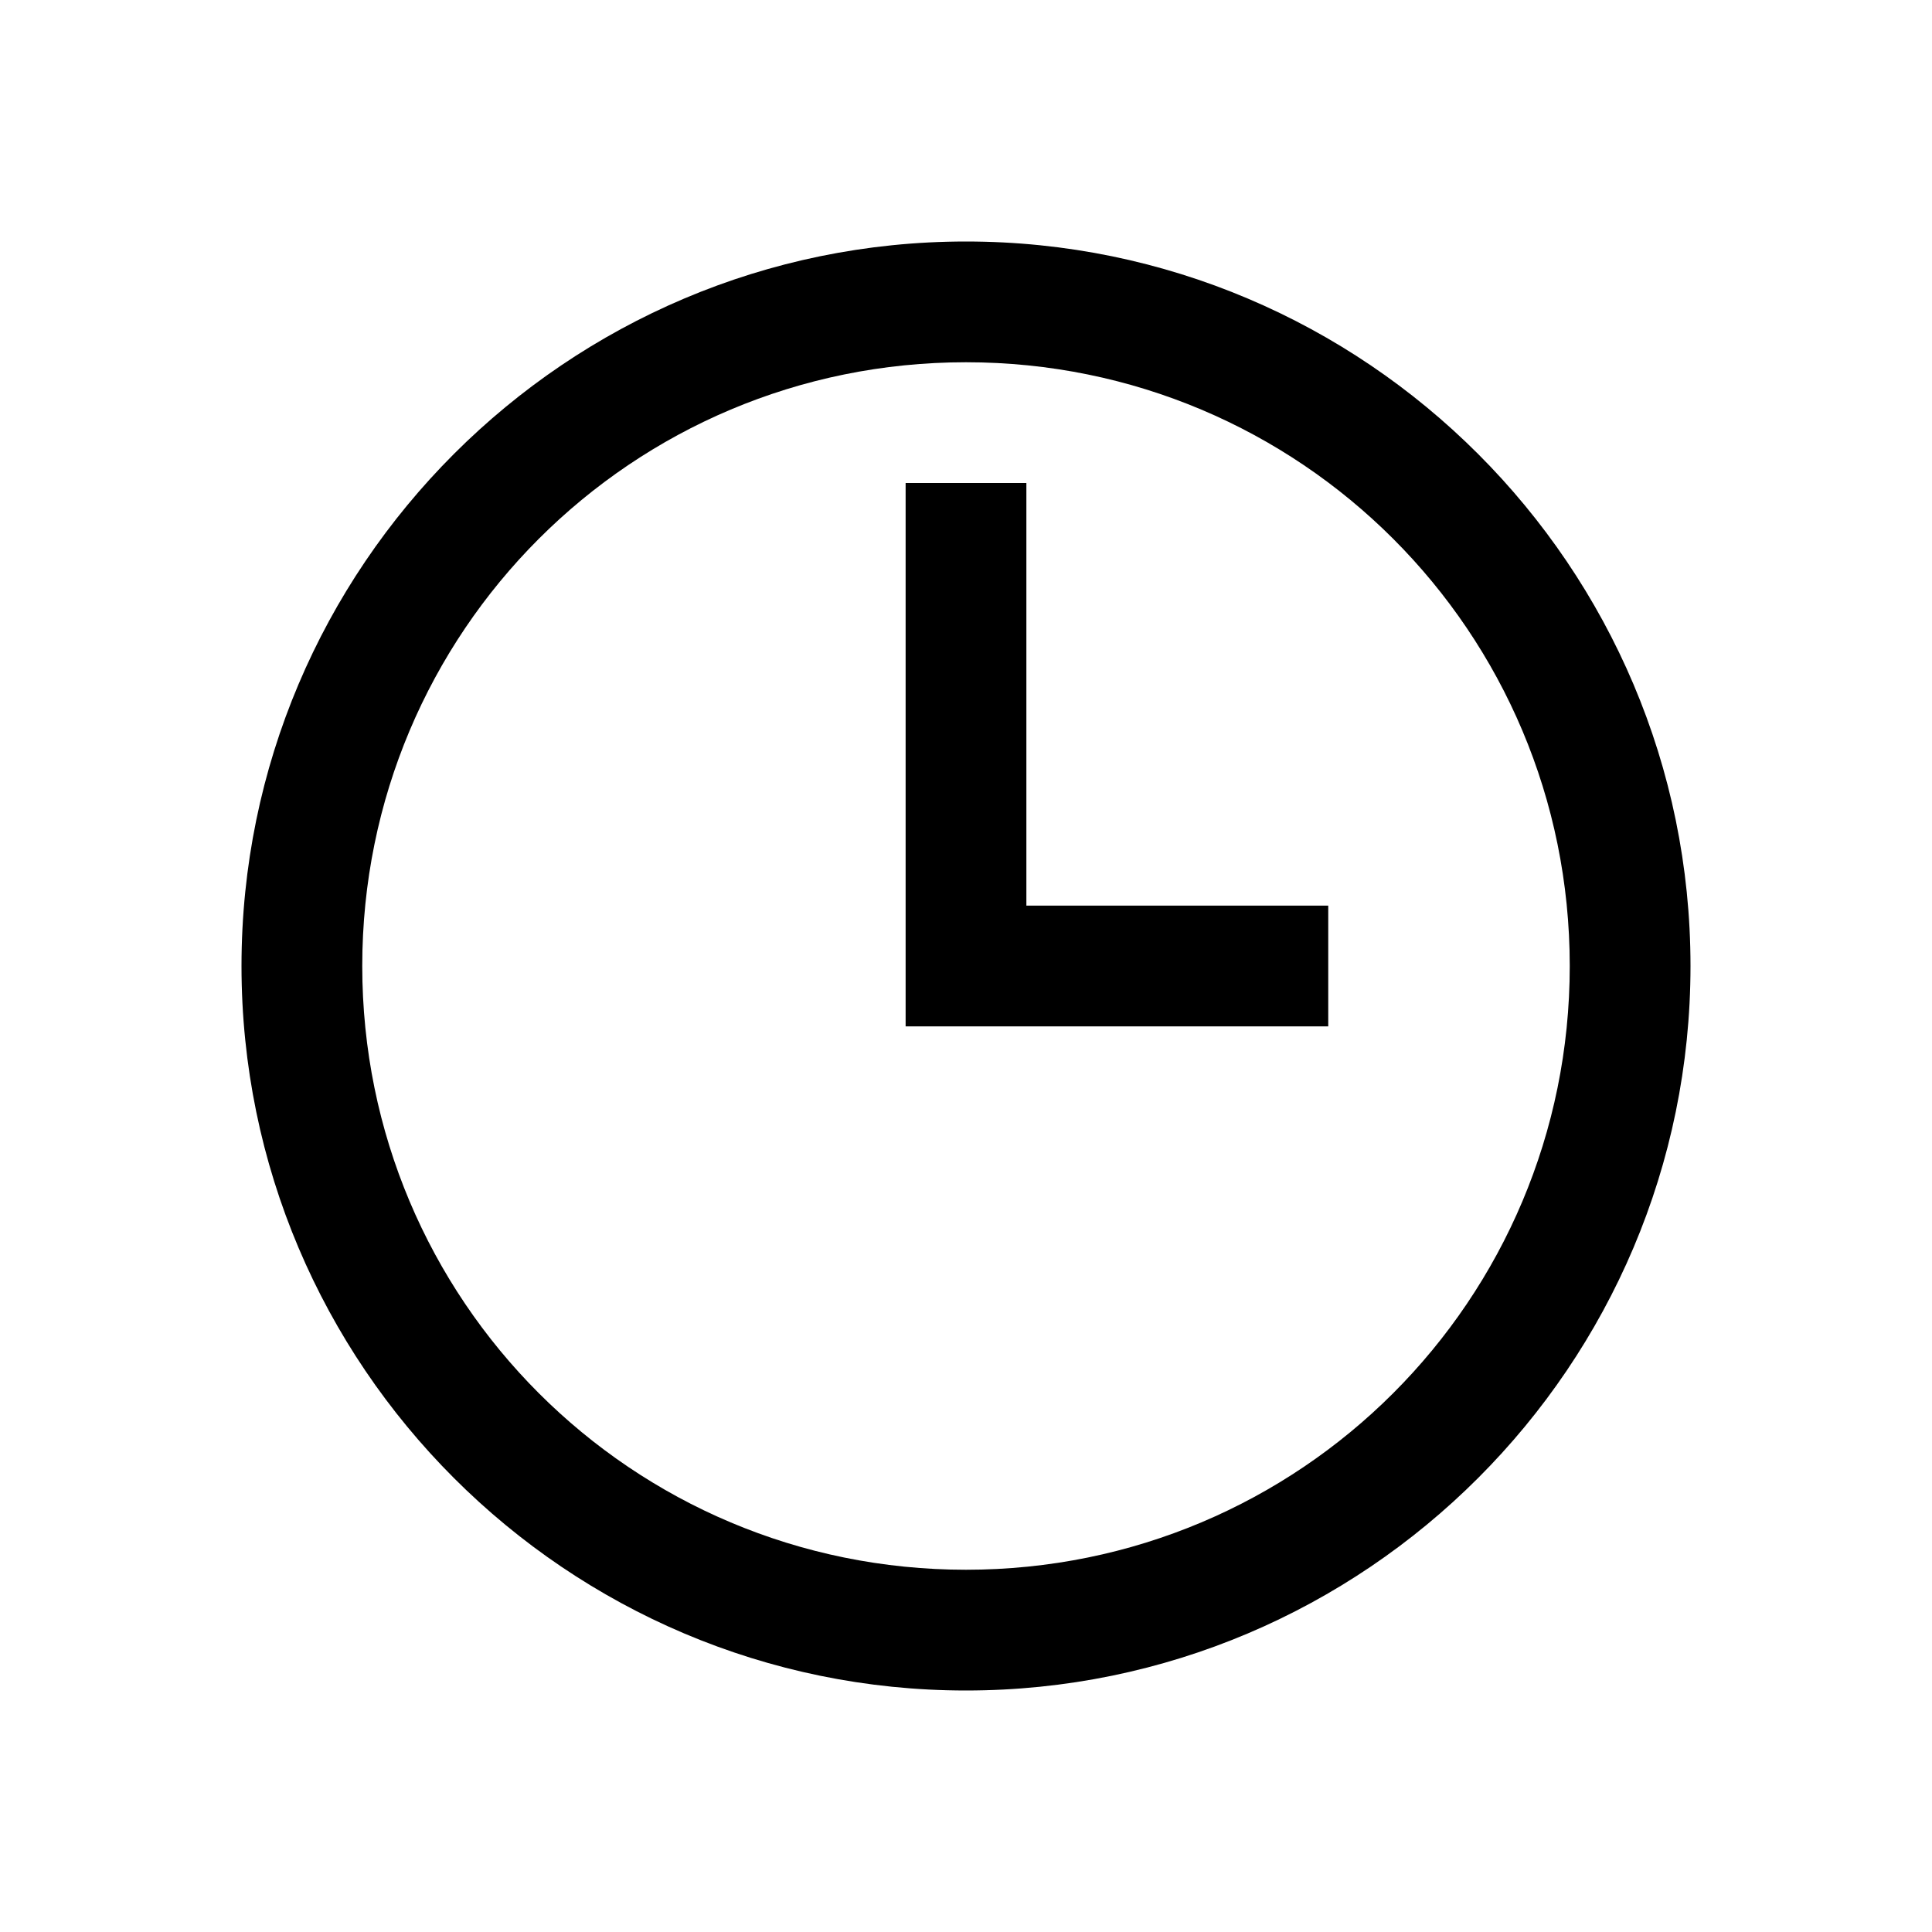
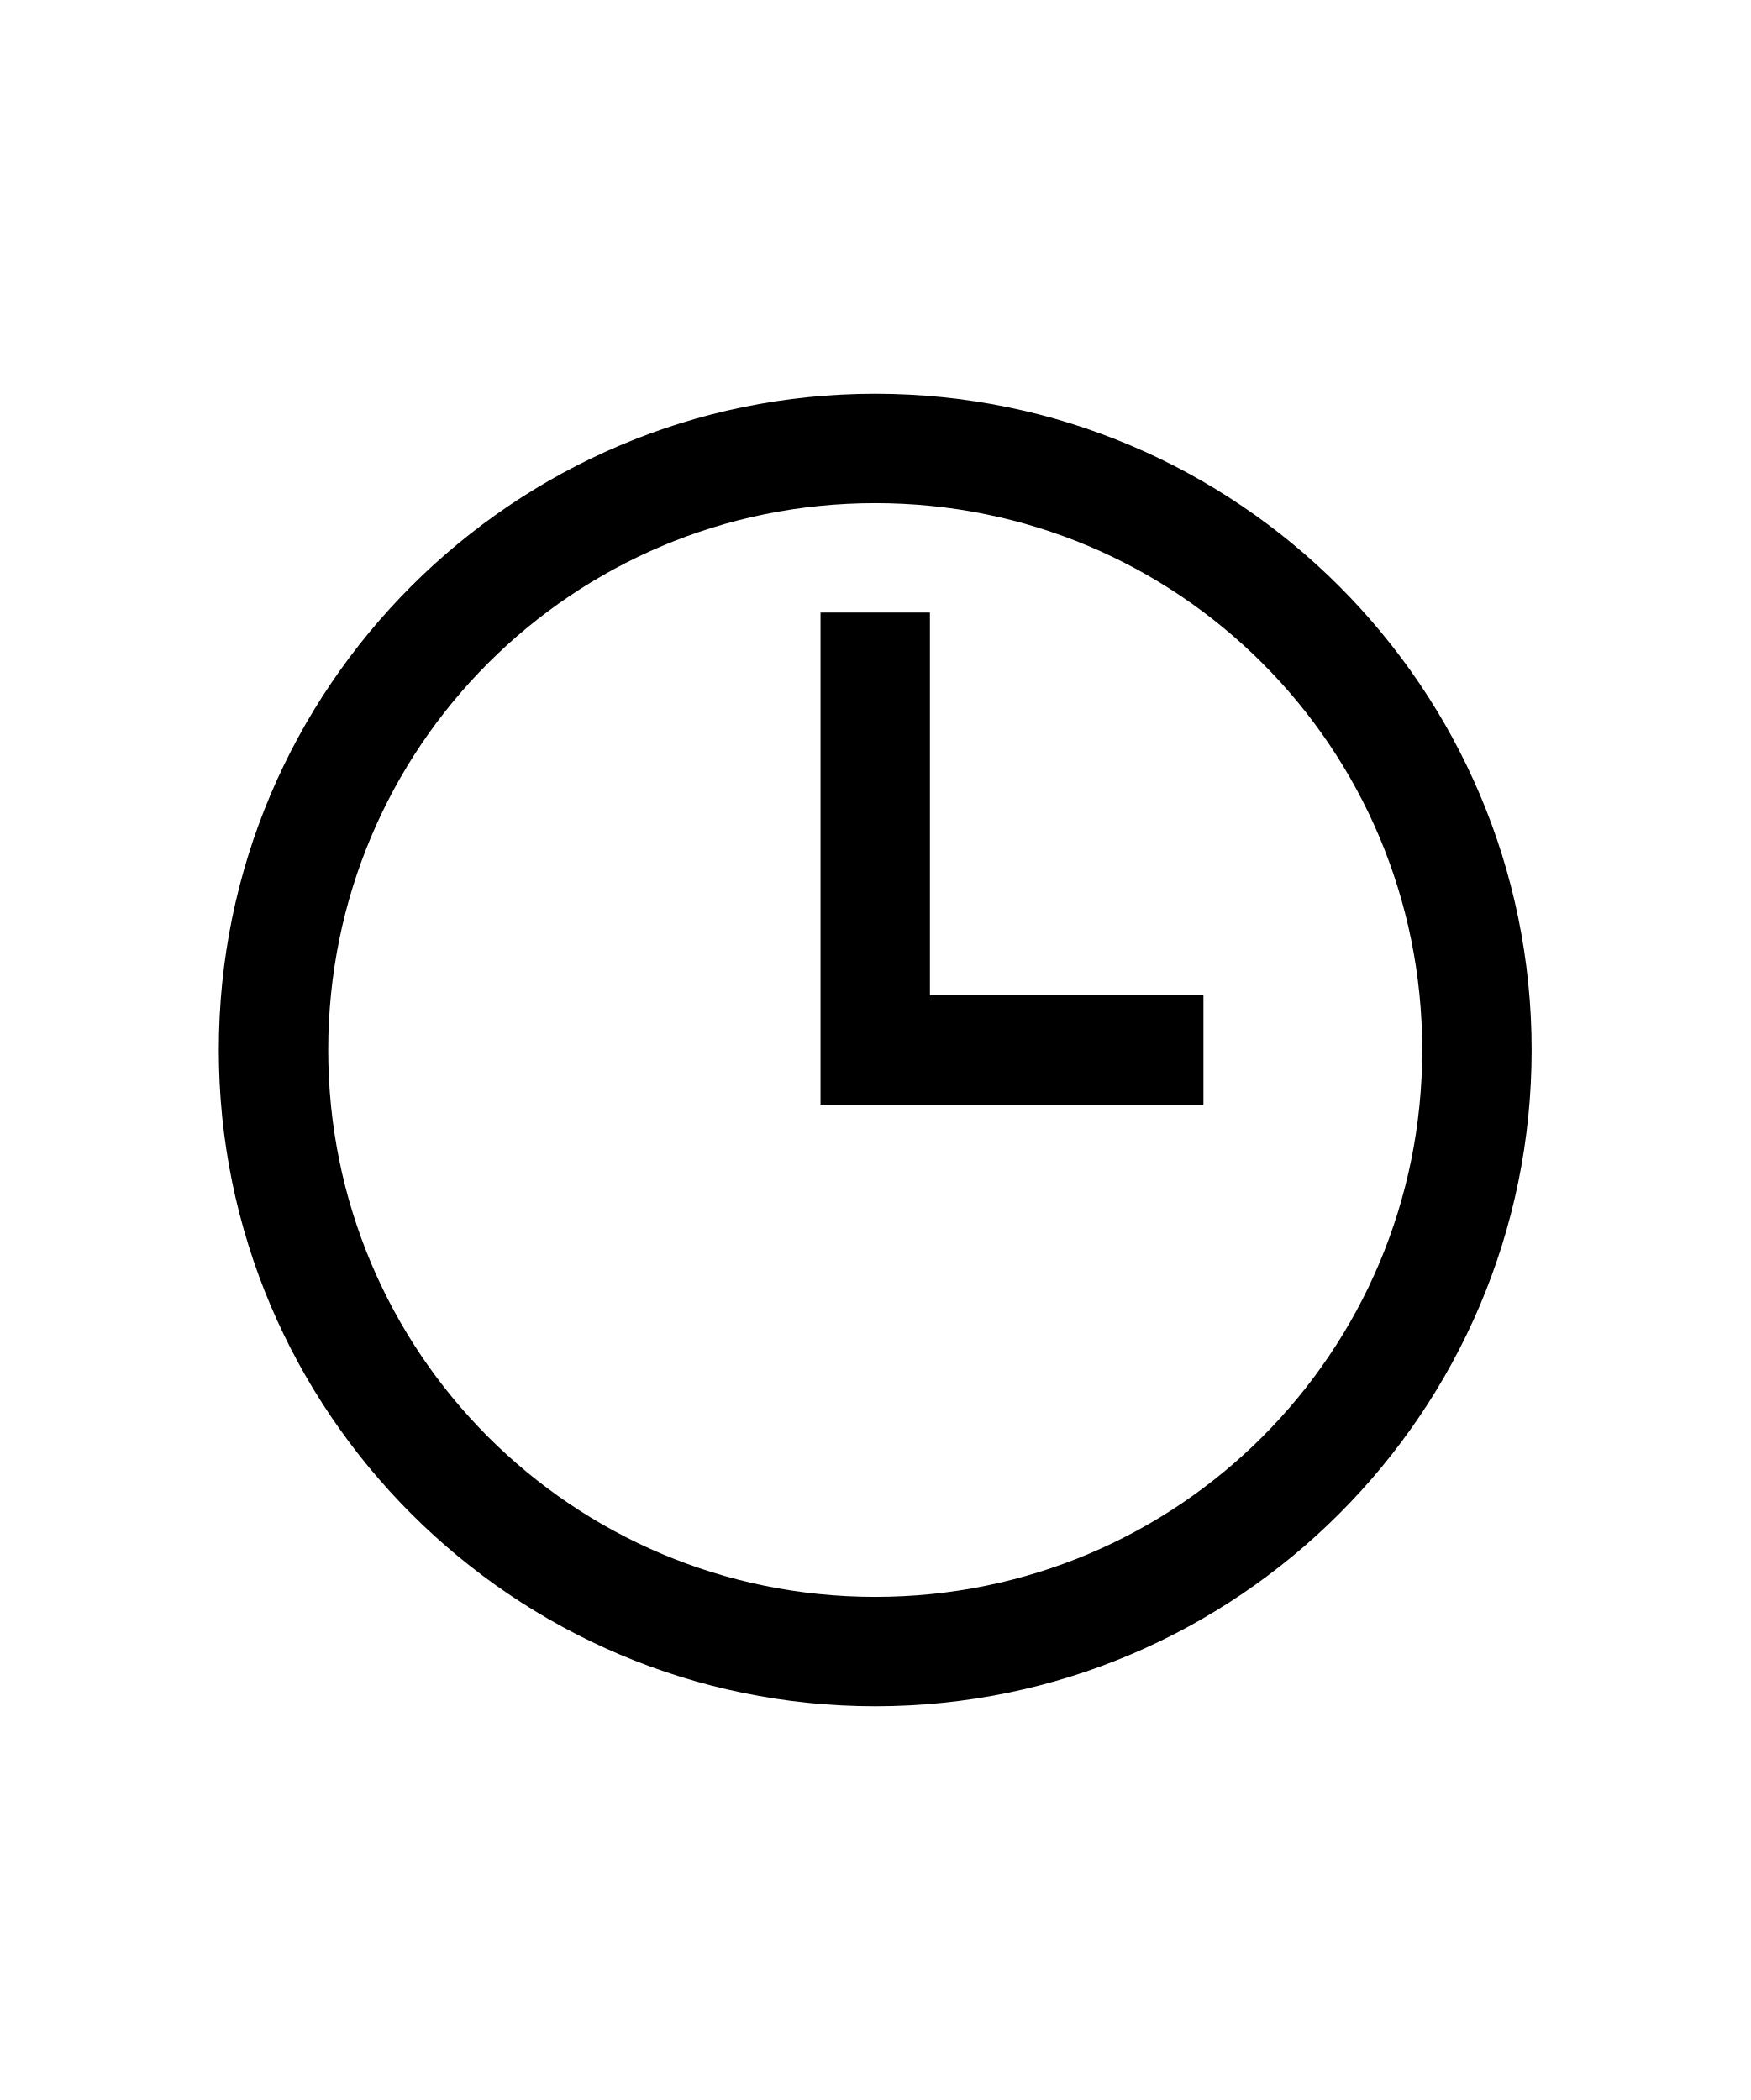
- <svg xmlns="http://www.w3.org/2000/svg" fill="#000000" viewBox="0 0 32 32" width="32px" height="32px">
+ <svg xmlns="http://www.w3.org/2000/svg" fill="#000000" viewBox="0 0 32 32" width="20px" height="24px">
  <path d="M 16 4 C 9.383 4 4 9.383 4 16 C 4 22.617 9.383 28 16 28 C 22.617 28 28 22.617 28 16 C 28 9.383 22.617 4 16 4 Z M 16 6 C 21.535 6 26 10.465 26 16 C 26 21.535 21.535 26 16 26 C 10.465 26 6 21.535 6 16 C 6 10.465 10.465 6 16 6 Z M 15 8 L 15 17 L 22 17 L 22 15 L 17 15 L 17 8 Z" />
</svg>
